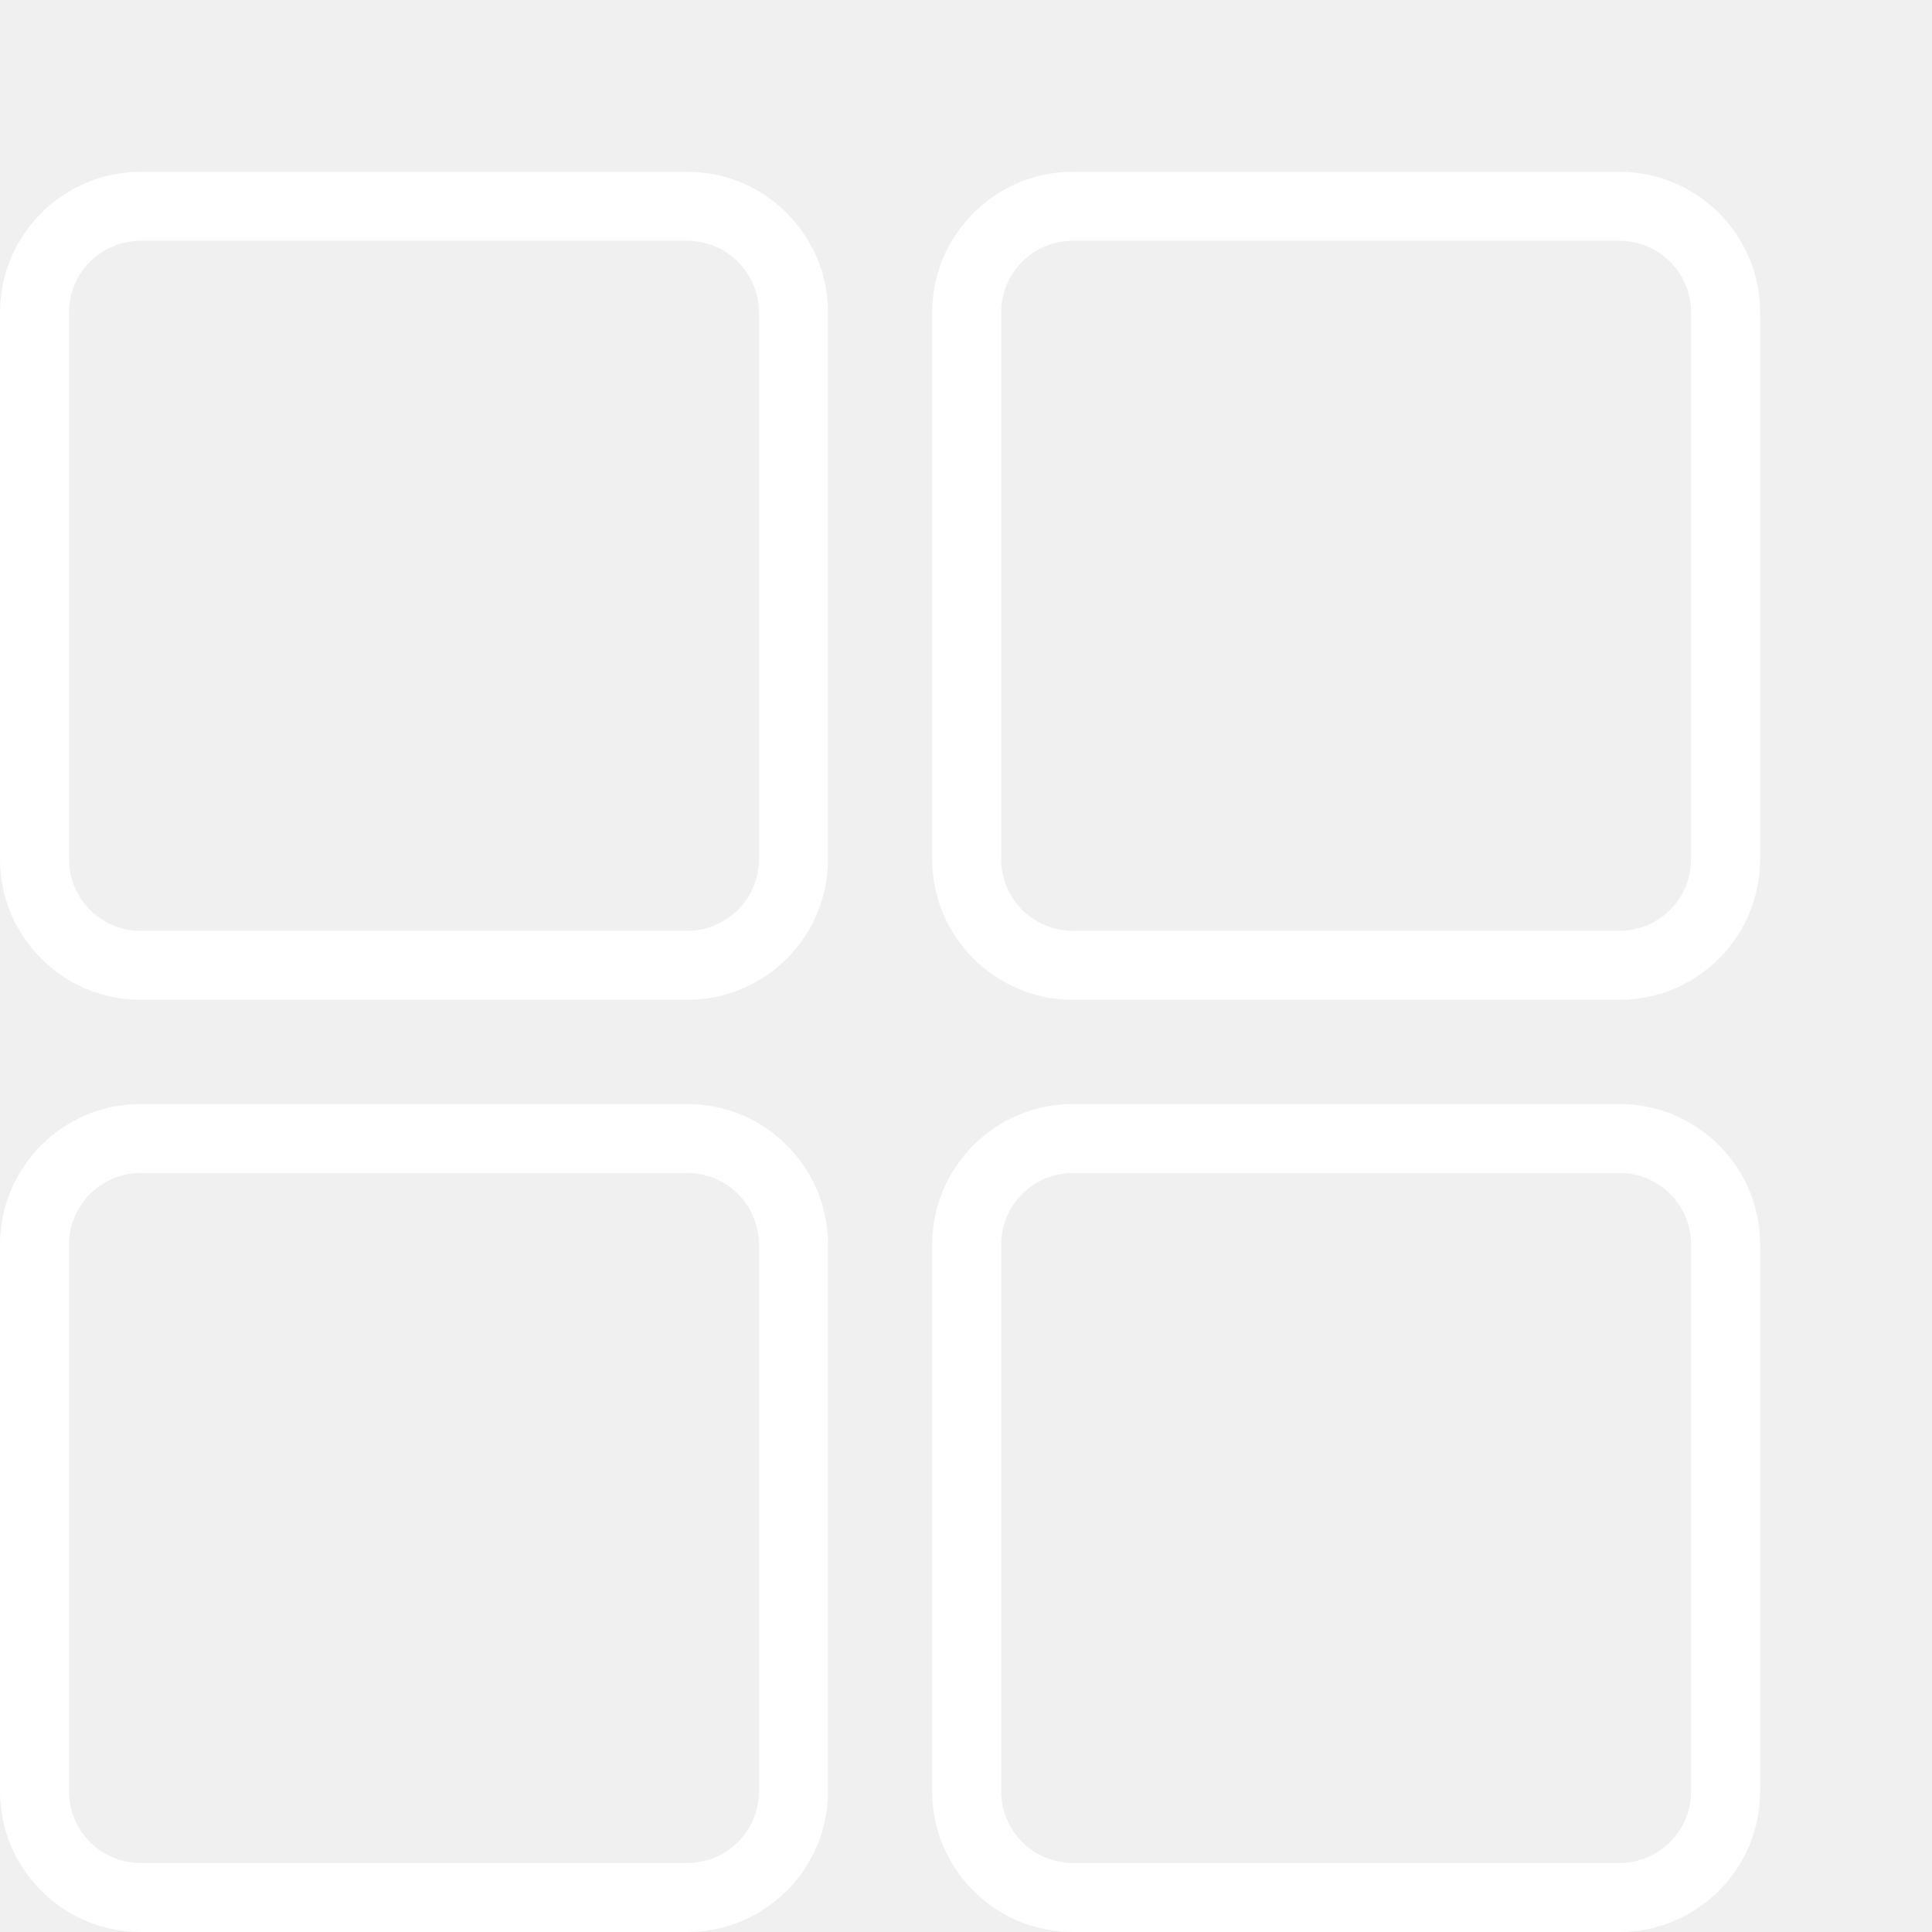
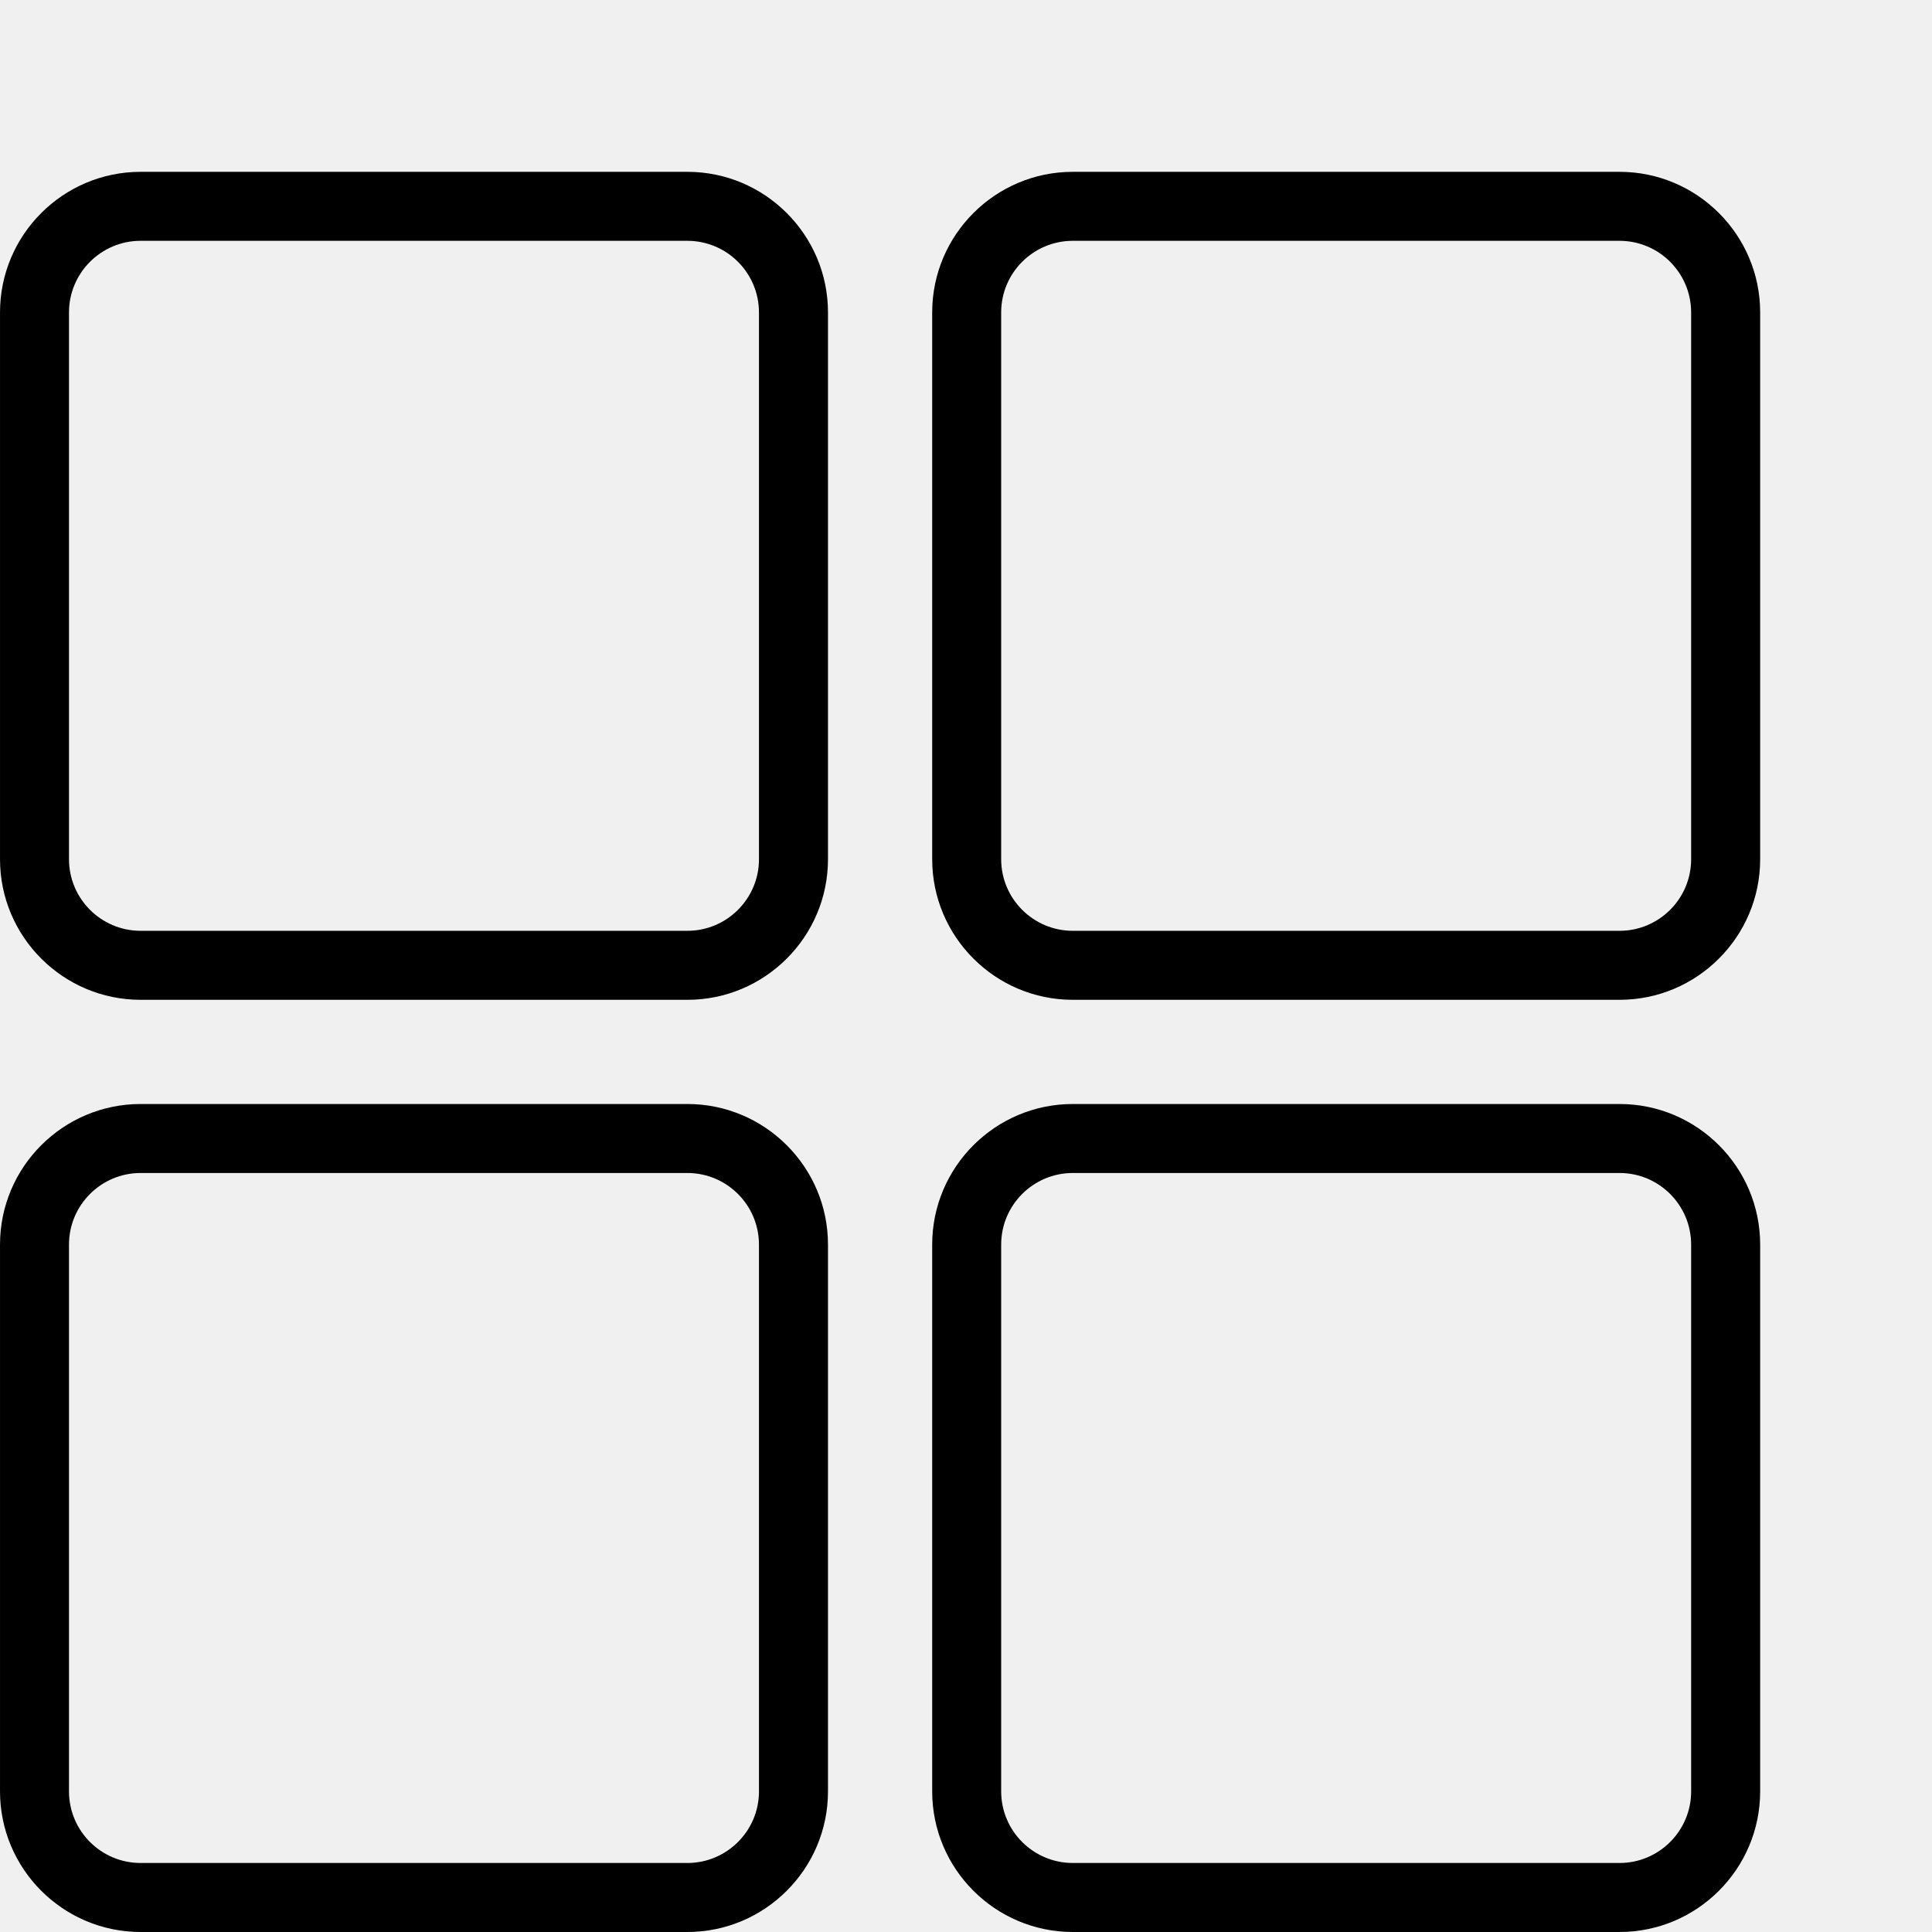
- <svg xmlns="http://www.w3.org/2000/svg" viewBox="-209 301.853 191.147 191.147">
-   <path d="M-140.992 318.853h-54.096c-7.672 0-13.911 6.24-13.911 13.909v54.101c0 7.67 6.24 13.909 13.911 13.909h54.096c7.672 0 13.911-6.24 13.911-13.911v-54.1c0-7.668-6.239-13.908-13.911-13.908zm7.083 68.009c0 3.907-3.178 7.083-7.084 7.083h-54.097a7.09 7.09 0 0 1-7.084-7.083v-54.1c0-3.907 3.178-7.083 7.084-7.083h54.096a7.09 7.09 0 0 1 7.084 7.083v54.1h.001zm85.144-68.009h-54.096c-7.672 0-13.911 6.24-13.911 13.909v54.101c0 7.67 6.24 13.909 13.911 13.909h54.096c7.671 0 13.911-6.24 13.911-13.911v-54.1c0-7.668-6.24-13.908-13.911-13.908zm7.082 68.009c0 3.907-3.178 7.083-7.084 7.083h-54.096a7.09 7.09 0 0 1-7.084-7.083v-54.1c0-3.907 3.178-7.083 7.084-7.083h54.096a7.09 7.09 0 0 1 7.084 7.083v54.1zm-99.309 24.218h-54.096c-7.671 0-13.911 6.24-13.911 13.909v54.101c0 7.67 6.24 13.909 13.911 13.909h54.096c7.672 0 13.911-6.24 13.911-13.911v-54.1c0-7.669-6.239-13.908-13.911-13.908zm7.083 68.009c0 3.907-3.178 7.083-7.084 7.083h-54.097a7.09 7.09 0 0 1-7.084-7.083v-54.1c0-3.907 3.178-7.083 7.084-7.083h54.096a7.09 7.09 0 0 1 7.084 7.083v54.1h.001zm85.144-68.009h-54.096c-7.672 0-13.911 6.24-13.911 13.909v54.101c0 7.67 6.24 13.909 13.911 13.909h54.096c7.671 0 13.911-6.24 13.911-13.911v-54.1c0-7.669-6.24-13.908-13.911-13.908zm7.082 68.009c0 3.907-3.178 7.083-7.084 7.083h-54.096a7.09 7.09 0 0 1-7.084-7.083v-54.1c0-3.907 3.178-7.083 7.084-7.083h54.096a7.09 7.09 0 0 1 7.084 7.083v54.1z" fill="#fff" />
+ <svg xmlns="http://www.w3.org/2000/svg" height="30" width="30" viewBox="-209 301.853 191.147 191.147">
+   <path d="M-140.992 318.853h-54.096c-7.672 0-13.911 6.24-13.911 13.909v54.101c0 7.67 6.24 13.909 13.911 13.909h54.096c7.672 0 13.911-6.24 13.911-13.911v-54.1c0-7.668-6.239-13.908-13.911-13.908zm7.083 68.009c0 3.907-3.178 7.083-7.084 7.083h-54.097a7.09 7.09 0 0 1-7.084-7.083v-54.1c0-3.907 3.178-7.083 7.084-7.083h54.096a7.09 7.09 0 0 1 7.084 7.083v54.1h.001zm85.144-68.009h-54.096c-7.672 0-13.911 6.24-13.911 13.909v54.101c0 7.67 6.24 13.909 13.911 13.909h54.096c7.671 0 13.911-6.24 13.911-13.911v-54.1c0-7.668-6.24-13.908-13.911-13.908zm7.082 68.009c0 3.907-3.178 7.083-7.084 7.083h-54.096a7.09 7.09 0 0 1-7.084-7.083v-54.1c0-3.907 3.178-7.083 7.084-7.083h54.096a7.09 7.09 0 0 1 7.084 7.083v54.1zm-99.309 24.218h-54.096c-7.671 0-13.911 6.24-13.911 13.909v54.101c0 7.67 6.24 13.909 13.911 13.909h54.096c7.672 0 13.911-6.24 13.911-13.911v-54.1c0-7.669-6.239-13.908-13.911-13.908zm7.083 68.009c0 3.907-3.178 7.083-7.084 7.083h-54.097a7.09 7.09 0 0 1-7.084-7.083v-54.1c0-3.907 3.178-7.083 7.084-7.083h54.096a7.09 7.09 0 0 1 7.084 7.083v54.1h.001zm85.144-68.009h-54.096c-7.672 0-13.911 6.24-13.911 13.909v54.101c0 7.67 6.24 13.909 13.911 13.909h54.096c7.671 0 13.911-6.24 13.911-13.911v-54.1c0-7.669-6.24-13.908-13.911-13.908zm7.082 68.009c0 3.907-3.178 7.083-7.084 7.083h-54.096a7.09 7.09 0 0 1-7.084-7.083v-54.1c0-3.907 3.178-7.083 7.084-7.083h54.096a7.09 7.09 0 0 1 7.084 7.083v54.1z" />
</svg>
